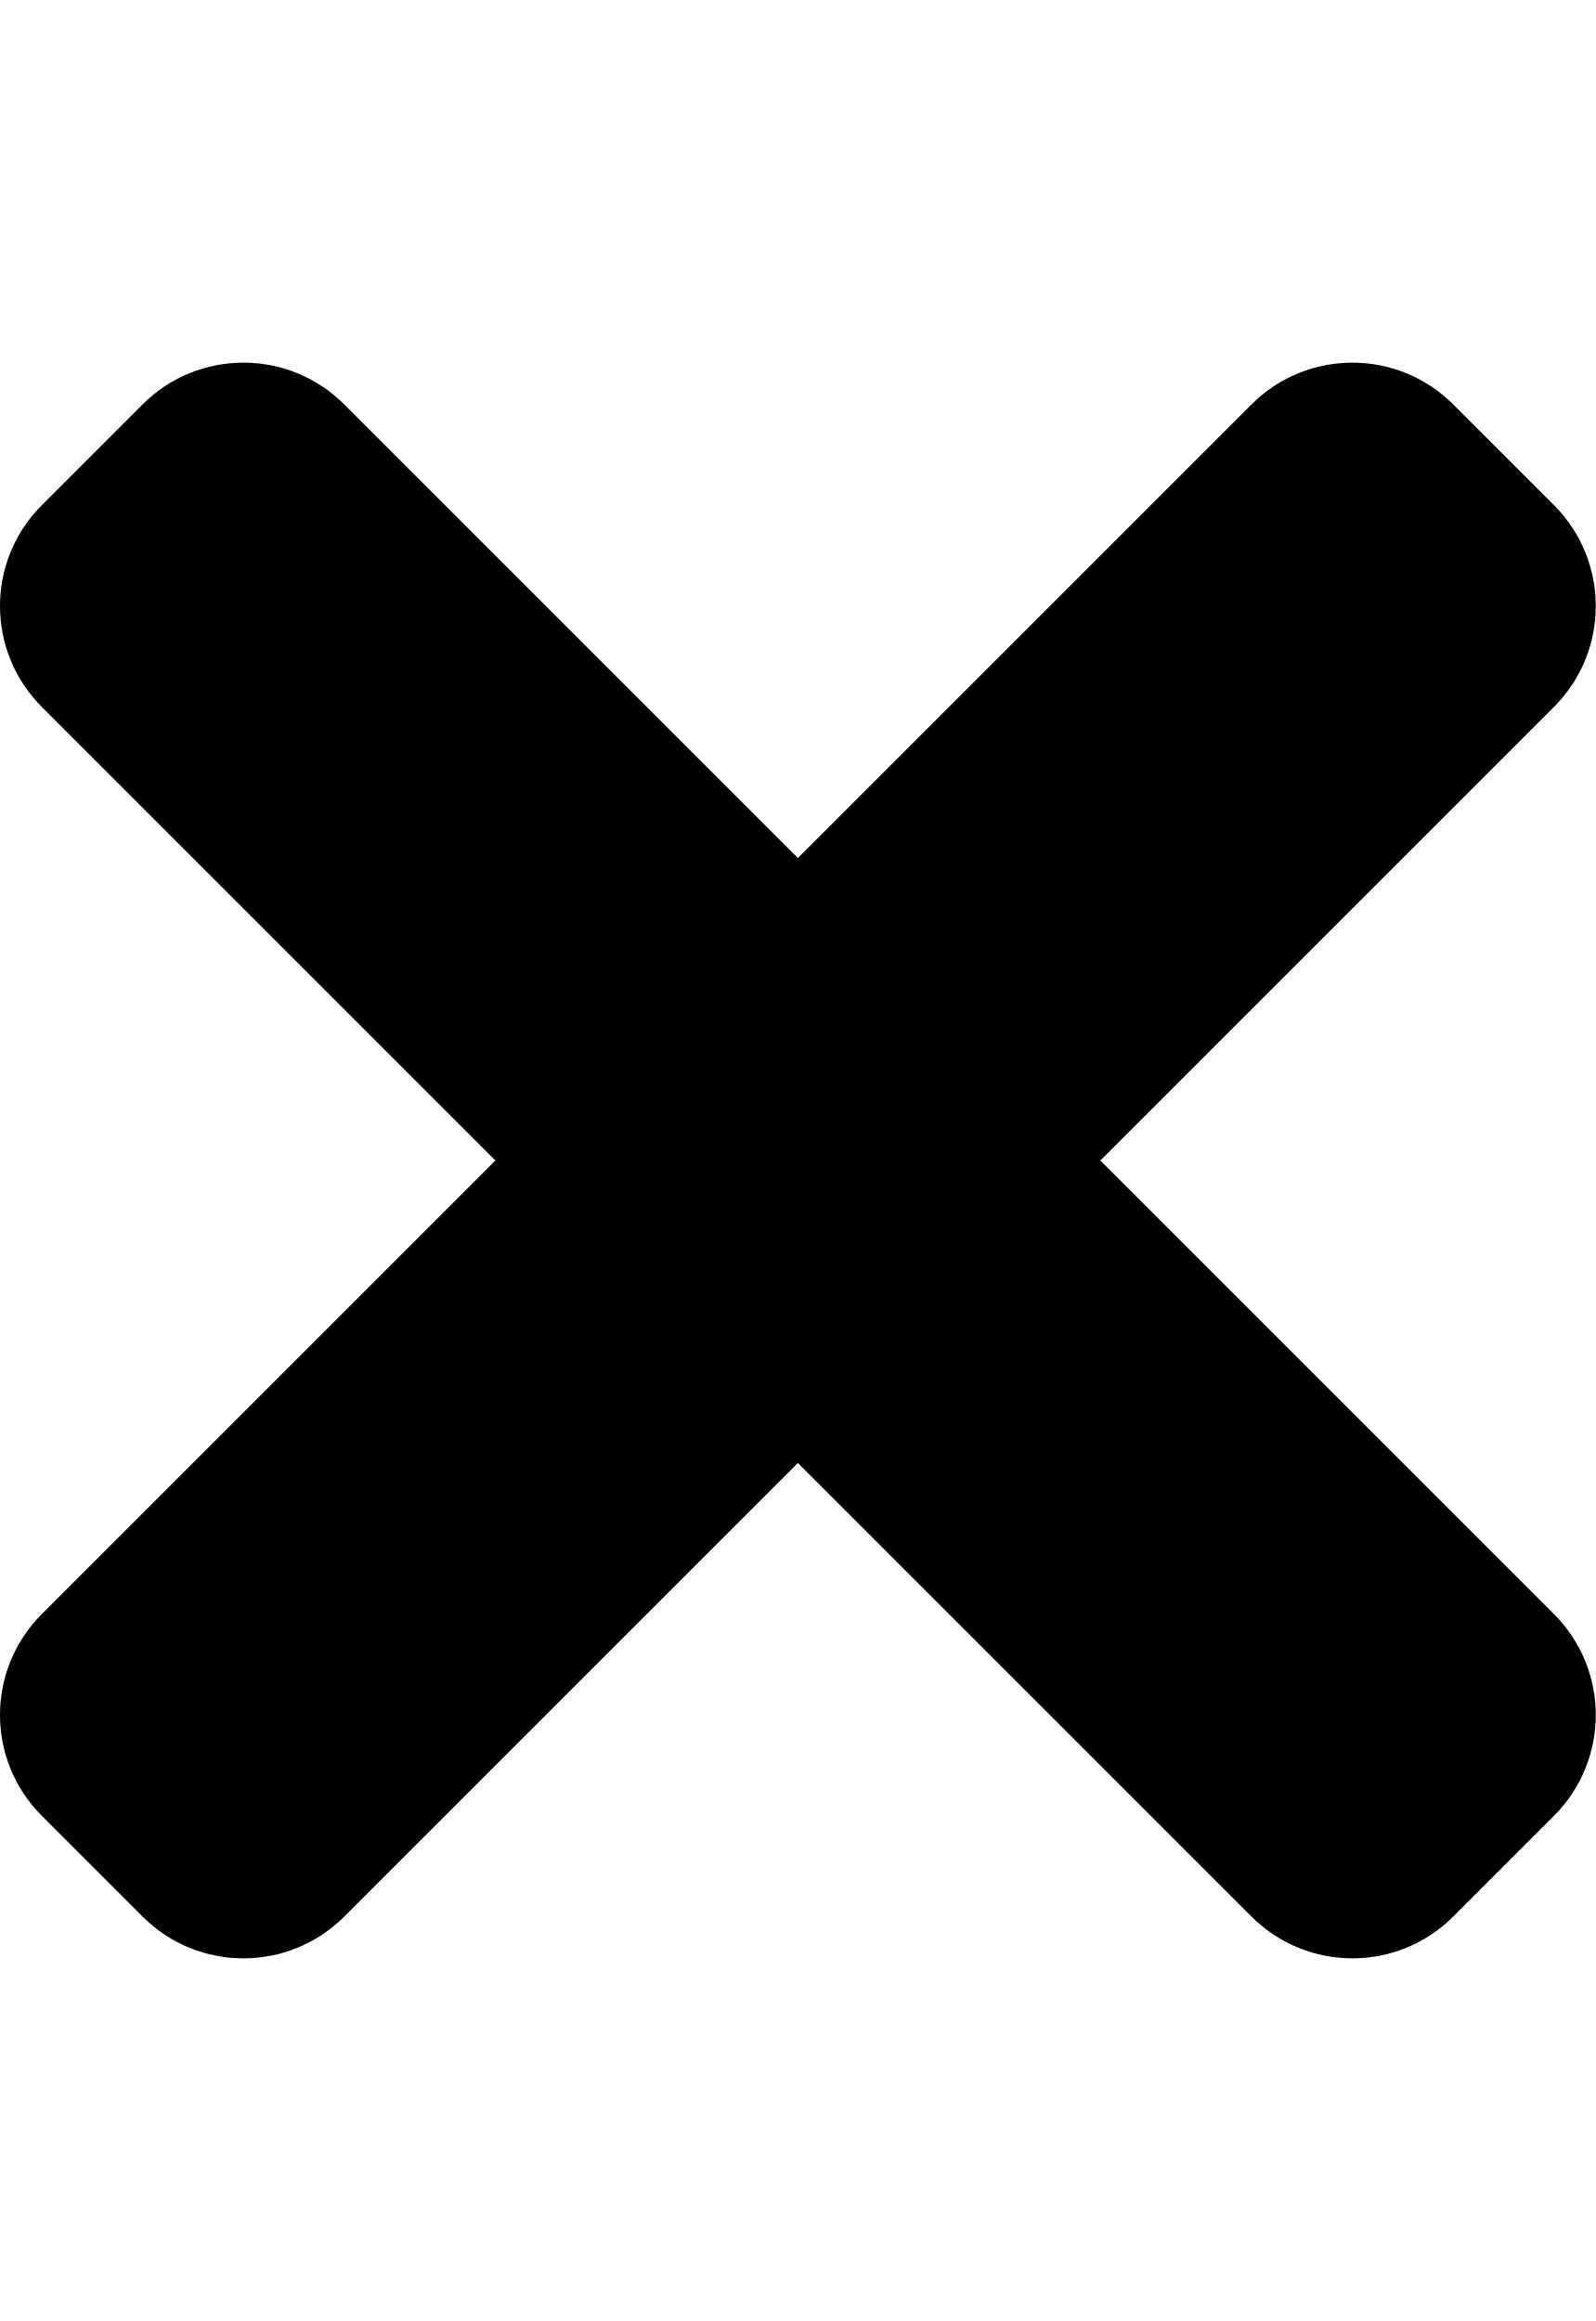
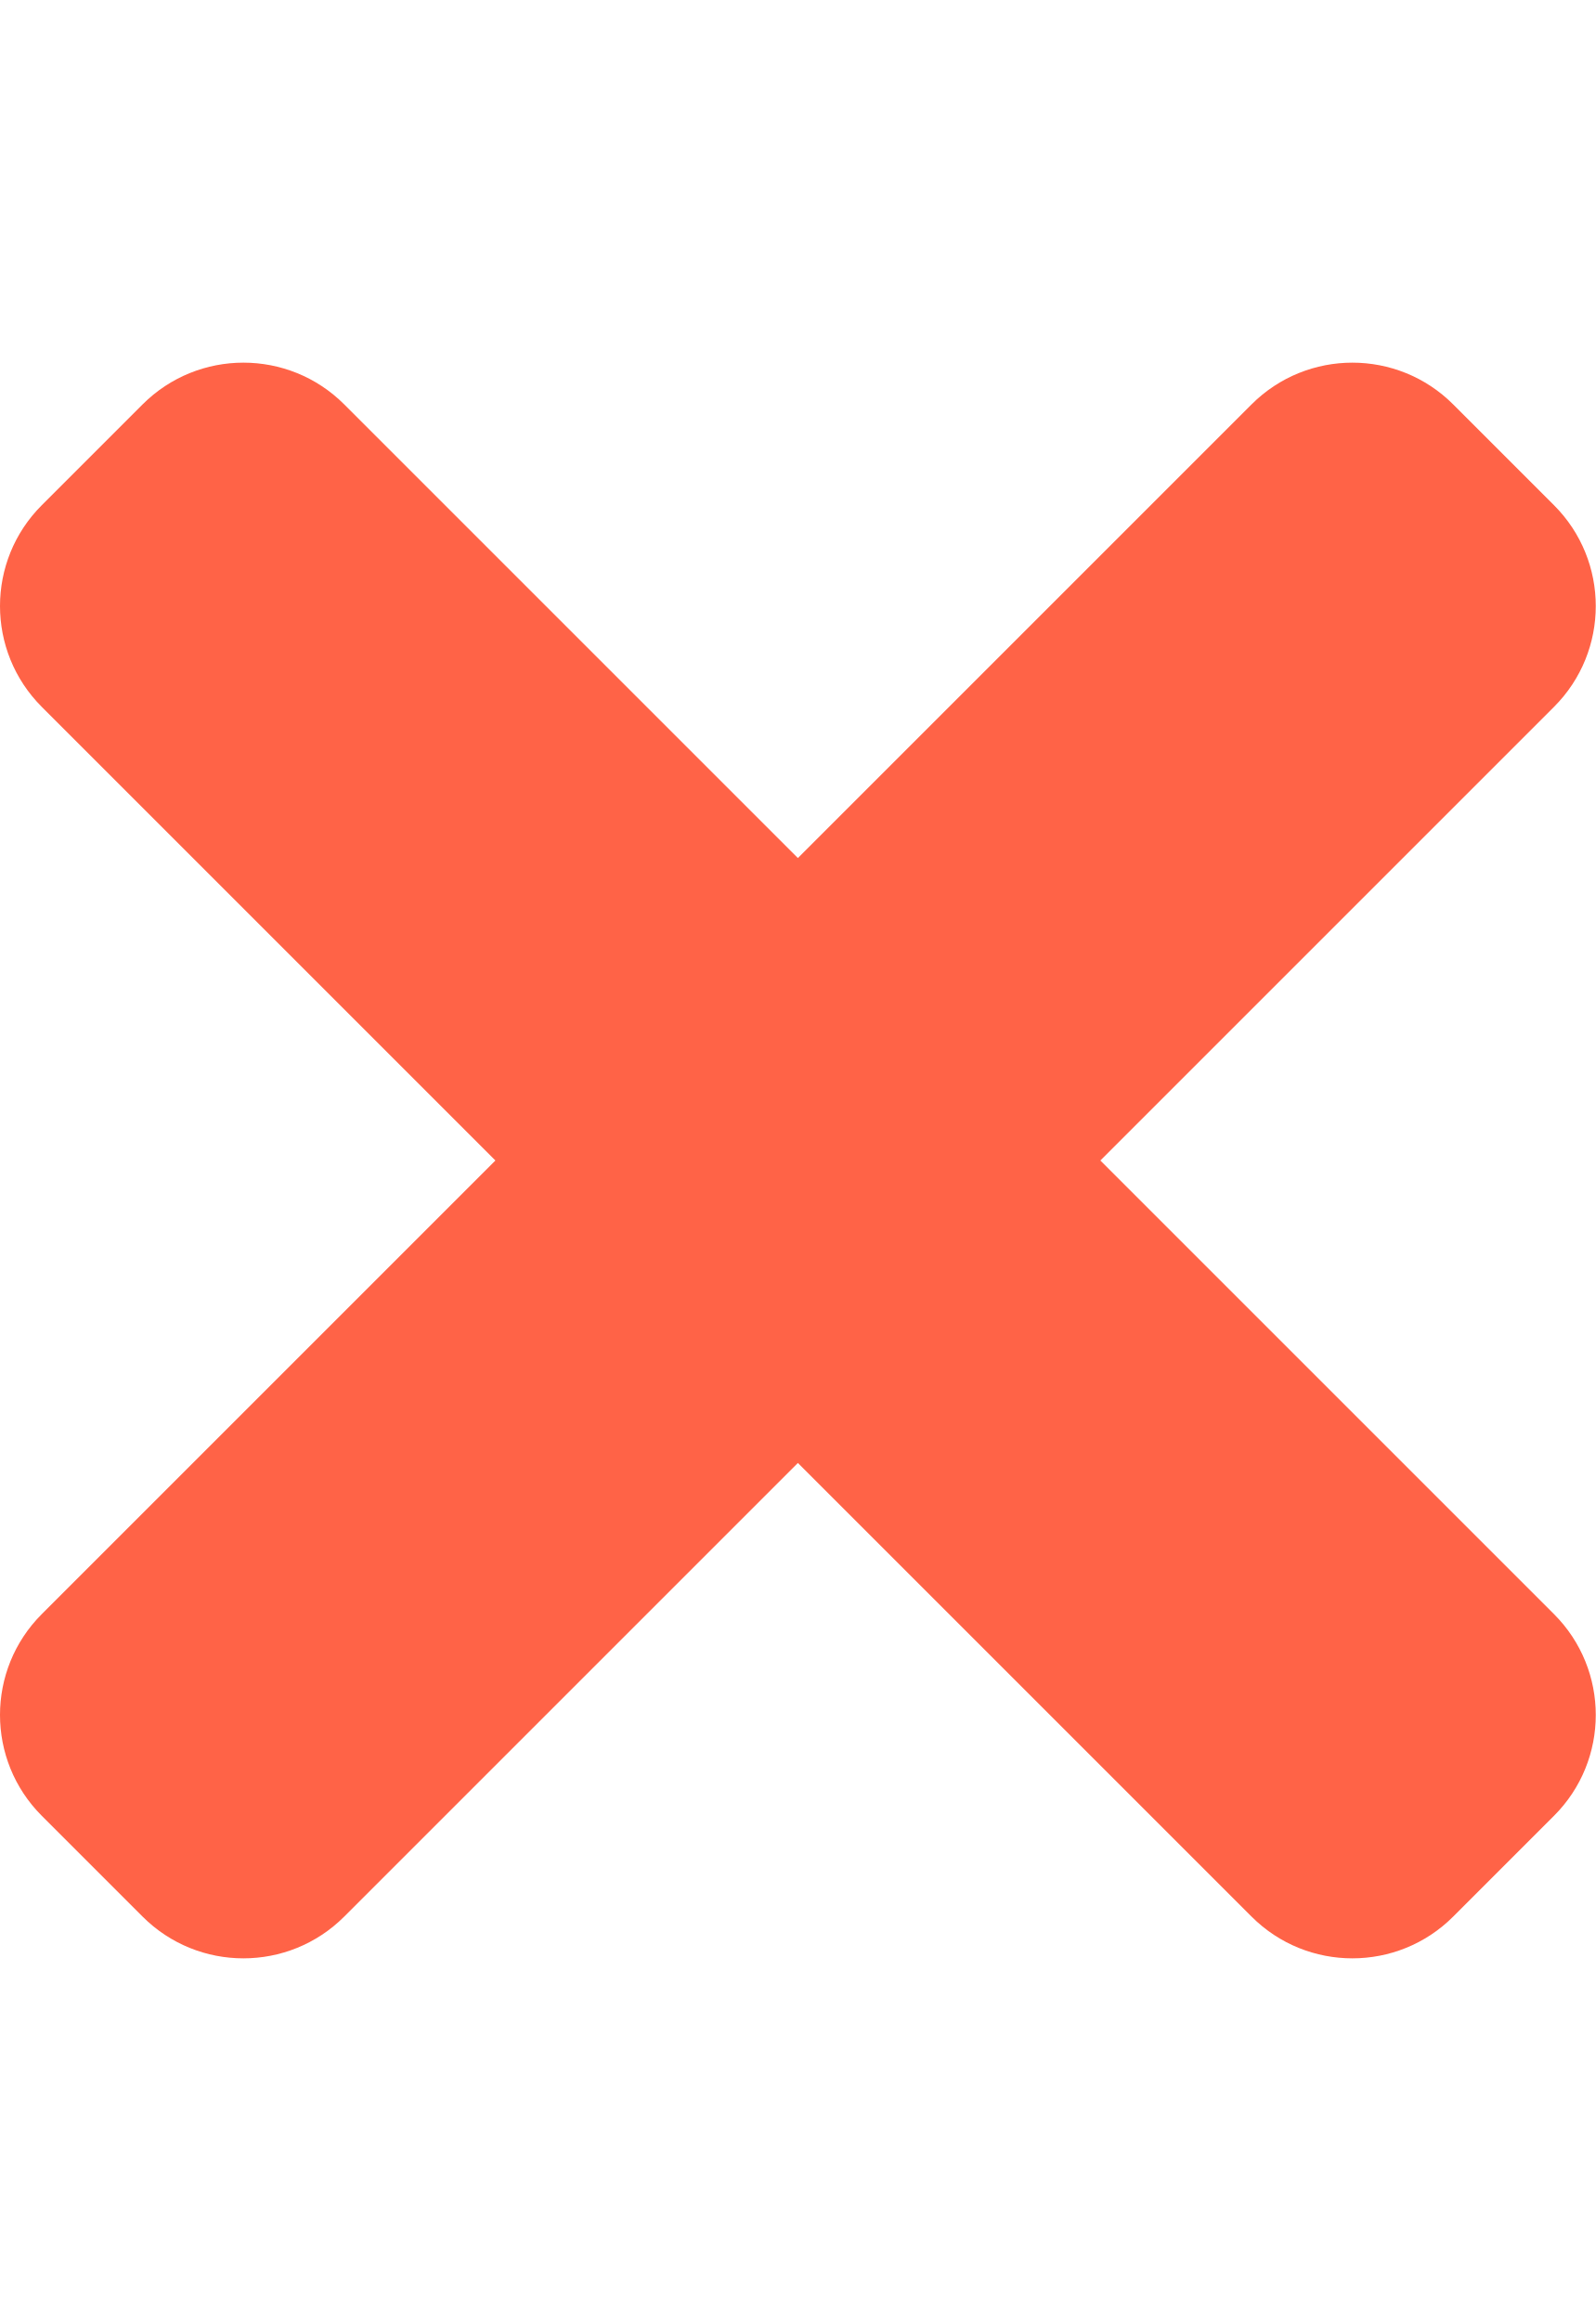
<svg xmlns="http://www.w3.org/2000/svg" aria-hidden="true" focusable="false" data-prefix="fas" data-icon="times" class="svg-inline--fa fa-times fa-w-11" role="img" viewBox="0 0 352 512">
-   <path fill="currentColor" d="M242.72 256l100.07-100.07c12.28-12.28 12.28-32.19 0-44.48l-22.24-22.24c-12.28-12.28-32.19-12.28-44.48 0L176 189.28 75.93 89.21c-12.28-12.28-32.19-12.28-44.48 0L9.21 111.45c-12.28 12.28-12.28 32.19 0 44.48L109.28 256 9.21 356.07c-12.28 12.28-12.28 32.19 0 44.48l22.24 22.24c12.28 12.28 32.2 12.28 44.48 0L176 322.72l100.07 100.07c12.28 12.28 32.2 12.28 44.48 0l22.24-22.24c12.28-12.28 12.28-32.19 0-44.48L242.72 256z" />
+   <path fill="tomato" d="M242.72 256l100.07-100.07c12.28-12.28 12.28-32.19 0-44.48l-22.24-22.24c-12.28-12.28-32.19-12.28-44.48 0L176 189.28 75.93 89.21c-12.28-12.28-32.19-12.28-44.48 0L9.21 111.45c-12.28 12.28-12.28 32.19 0 44.48L109.28 256 9.21 356.07c-12.28 12.28-12.28 32.19 0 44.48l22.24 22.24c12.28 12.28 32.2 12.28 44.48 0L176 322.72l100.07 100.07c12.28 12.28 32.2 12.28 44.48 0l22.24-22.24c12.28-12.28 12.28-32.19 0-44.48L242.72 256z" />
</svg>
